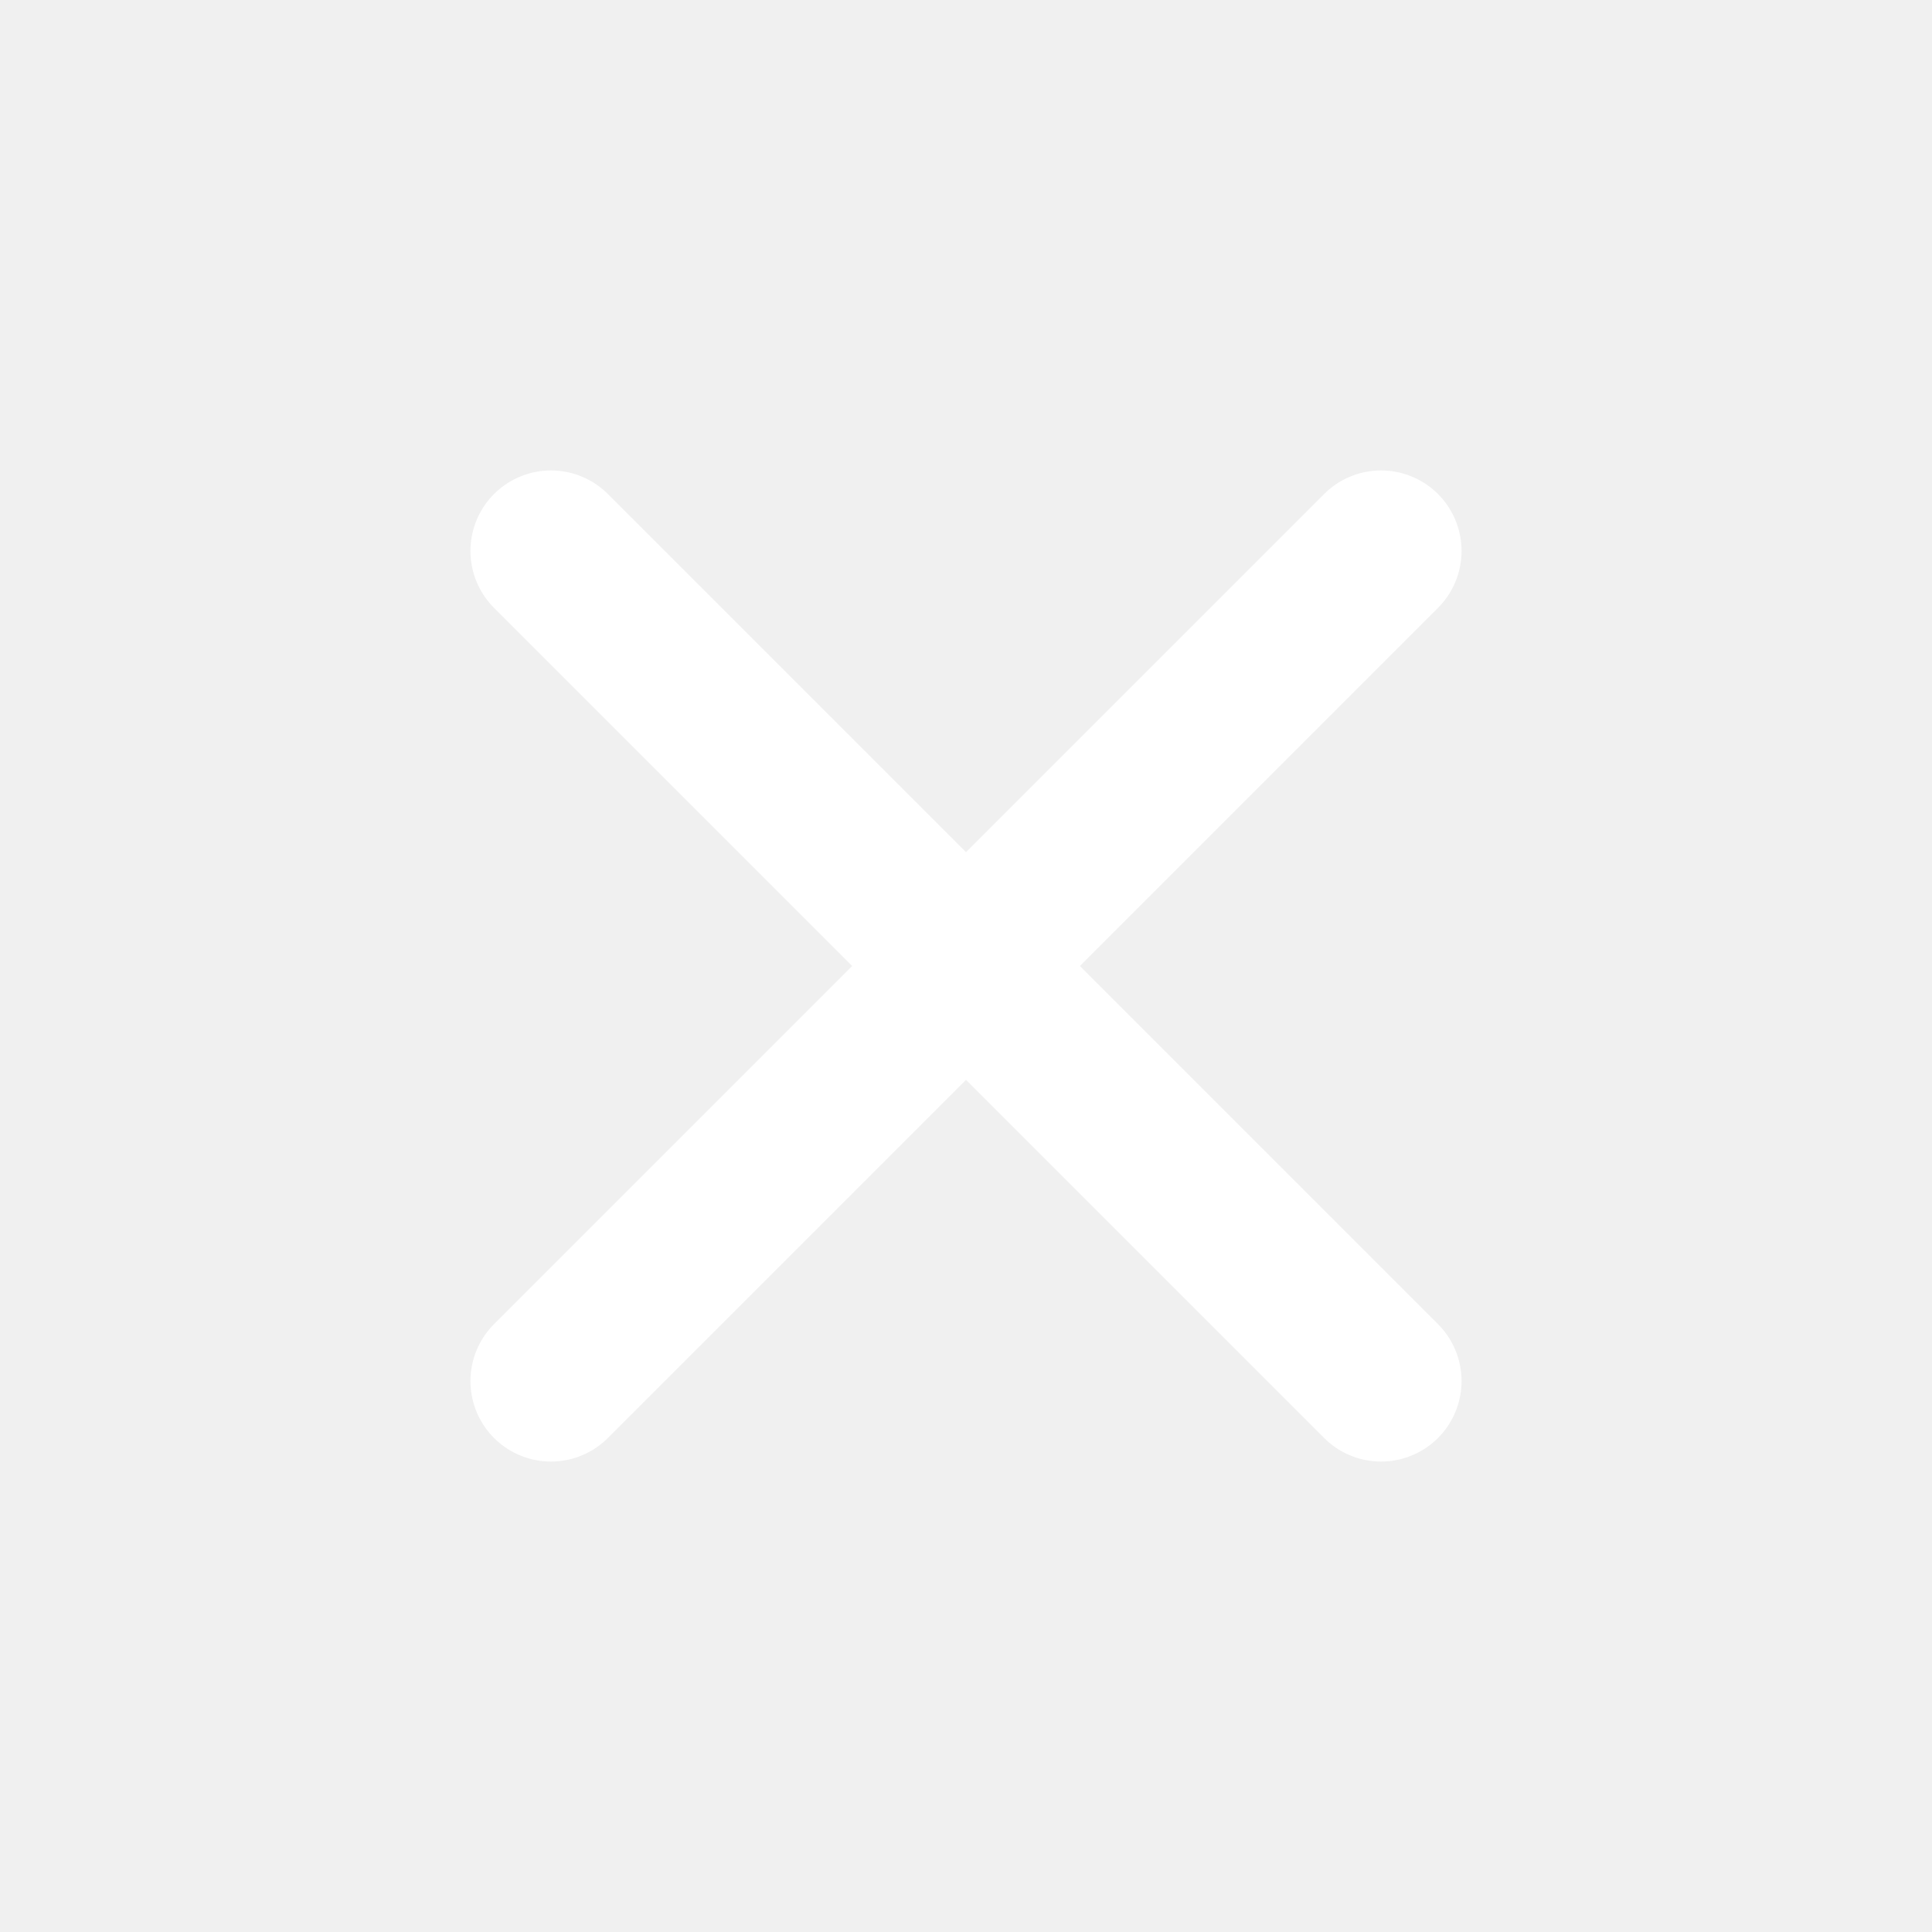
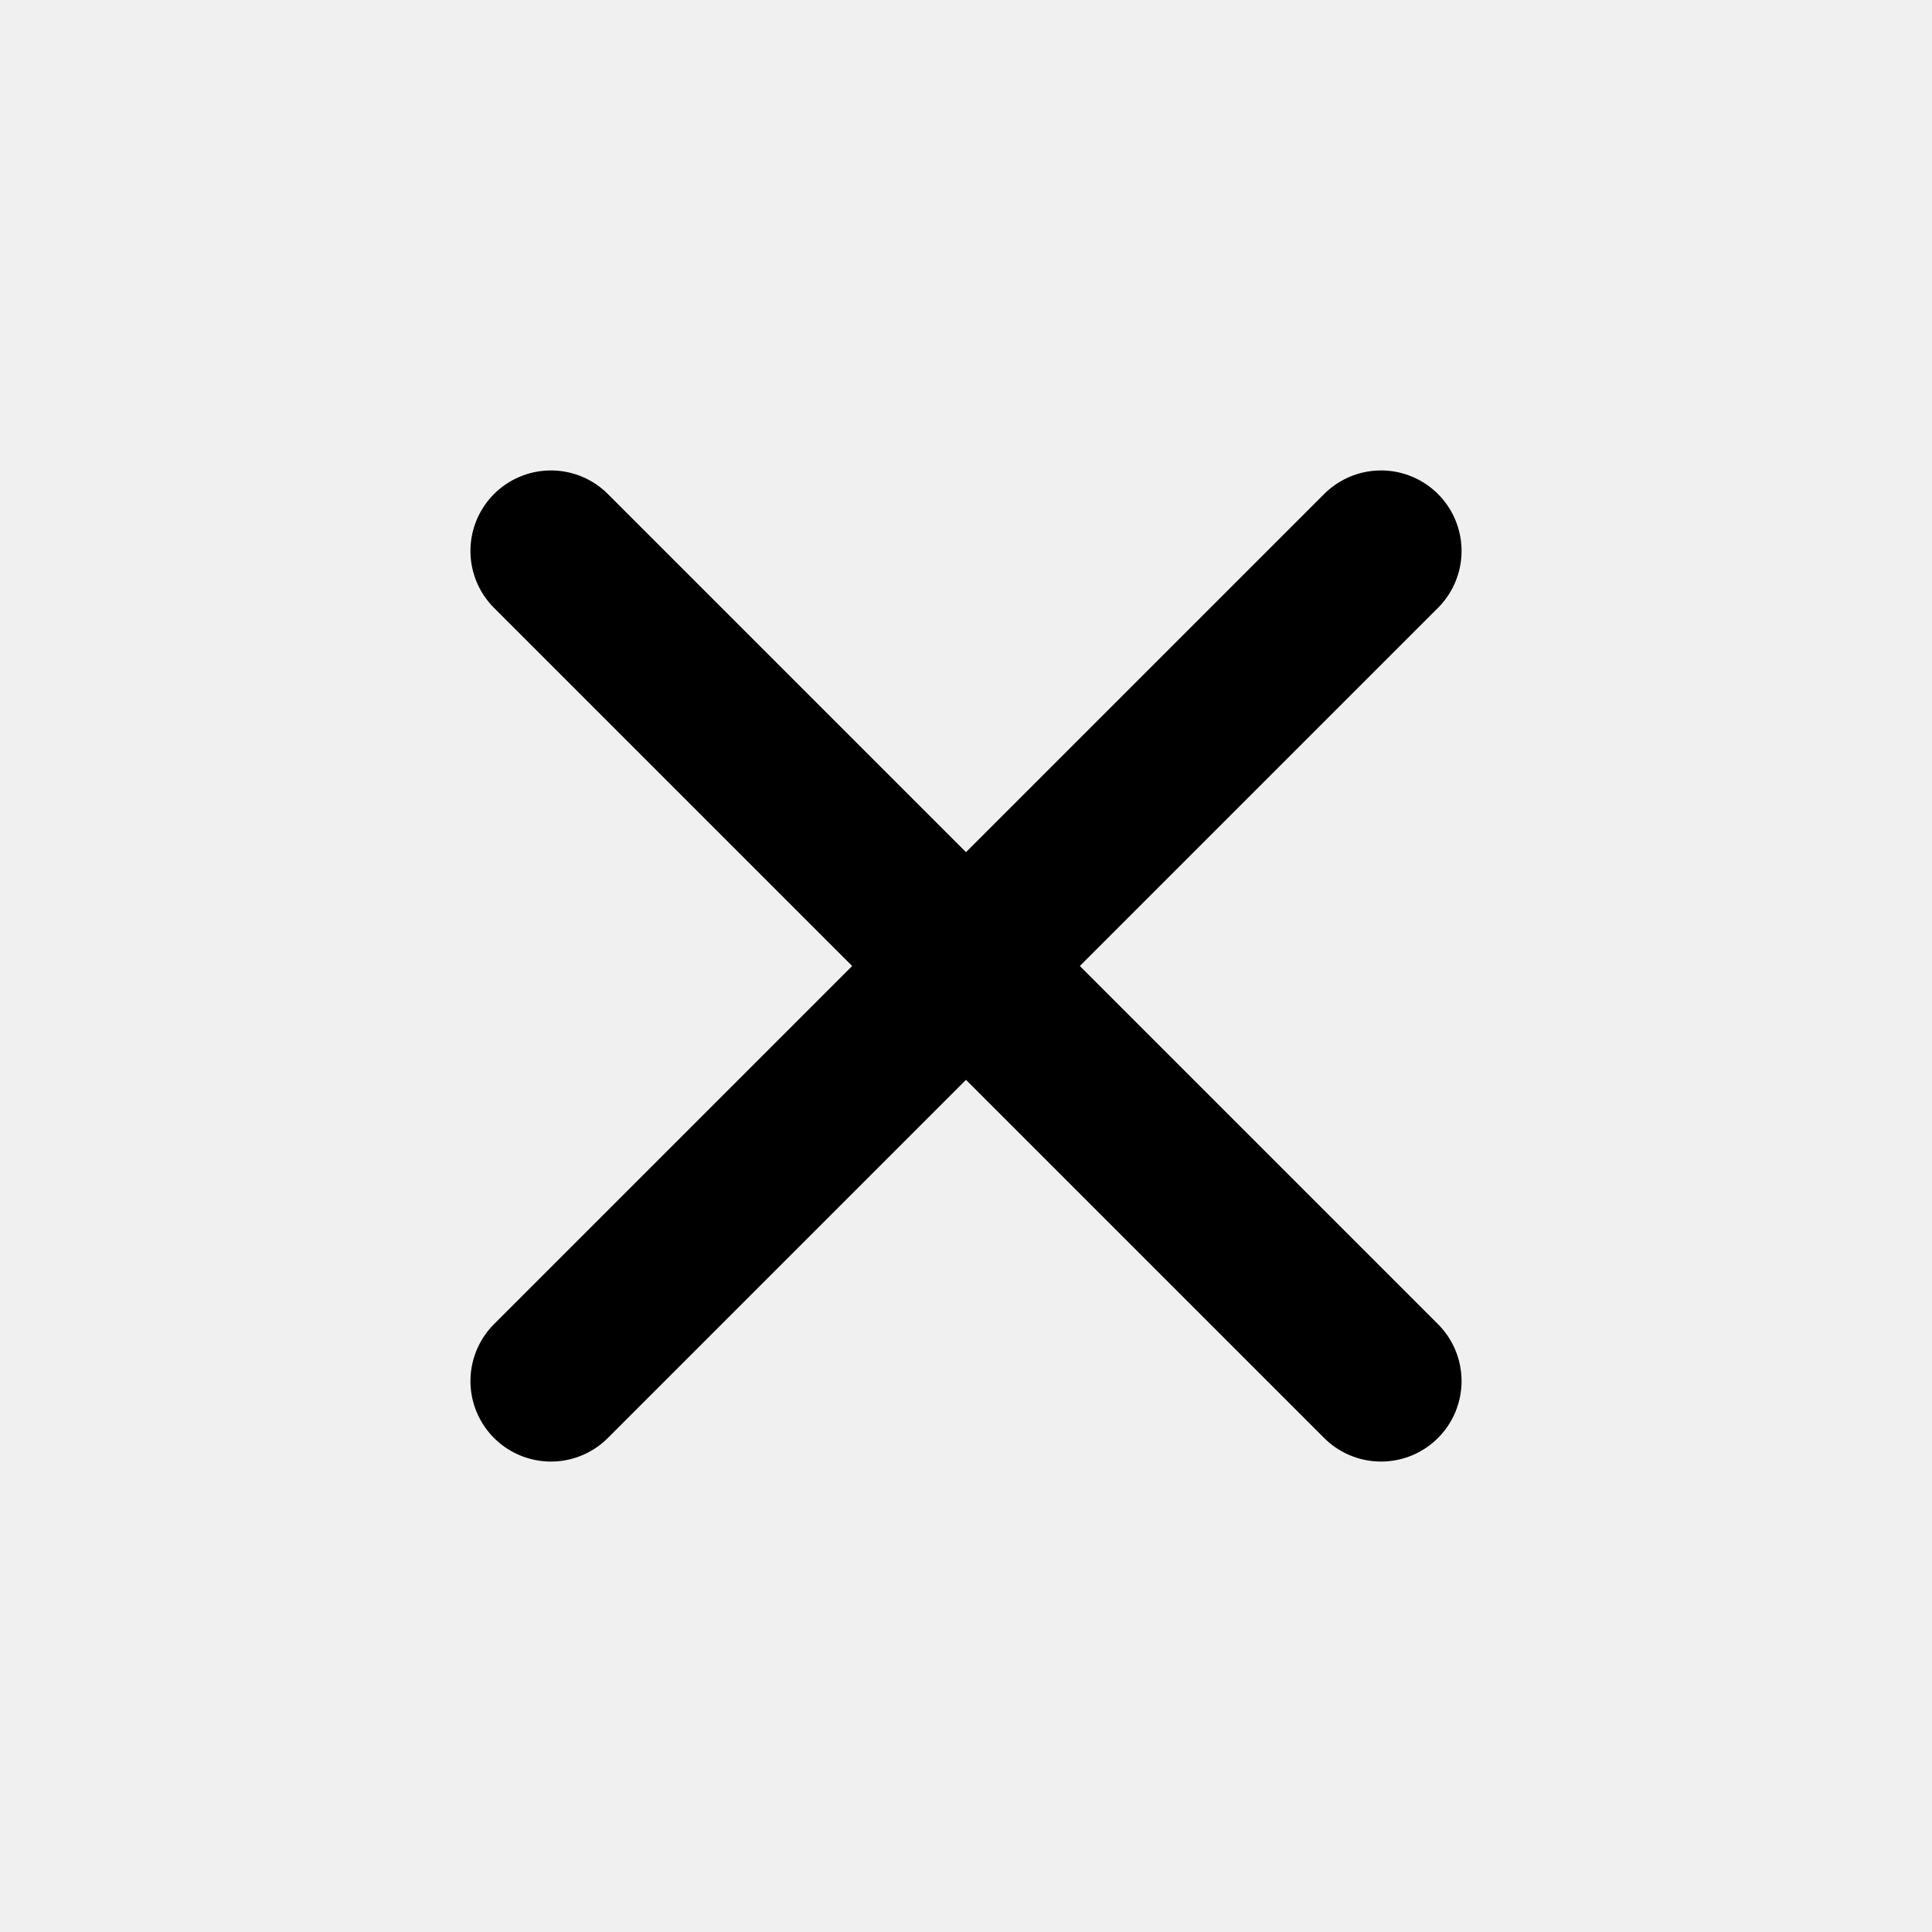
- <svg xmlns="http://www.w3.org/2000/svg" width="12" height="12" viewBox="0 0 12 12" fill="none">
-   <g clip-path="url(#clip0_1860_24536)">
-     <path d="M3.422 3.422L8.578 8.578" stroke="white" stroke-linecap="round" />
-     <path d="M8.578 3.422L3.422 8.578" stroke="white" stroke-linecap="round" />
-   </g>
-   <defs>
-     <clipPath id="clip0_1860_24536">
-       <rect width="12" height="12" fill="white" />
-     </clipPath>
-   </defs>
+ <svg xmlns="http://www.w3.org/2000/svg" viewBox="0 0 12 12" fill="none">
+   <path d="M3.422 3.422L8.578 8.578" stroke="currentColor" stroke-linecap="round" />
+   <path d="M8.578 3.422L3.422 8.578" stroke="currentColor" stroke-linecap="round" />
</svg>
